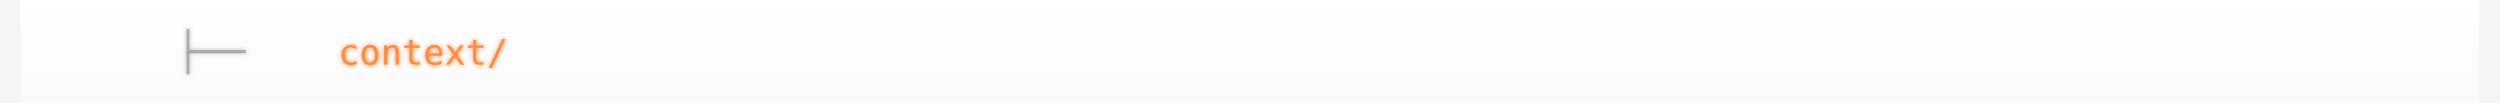
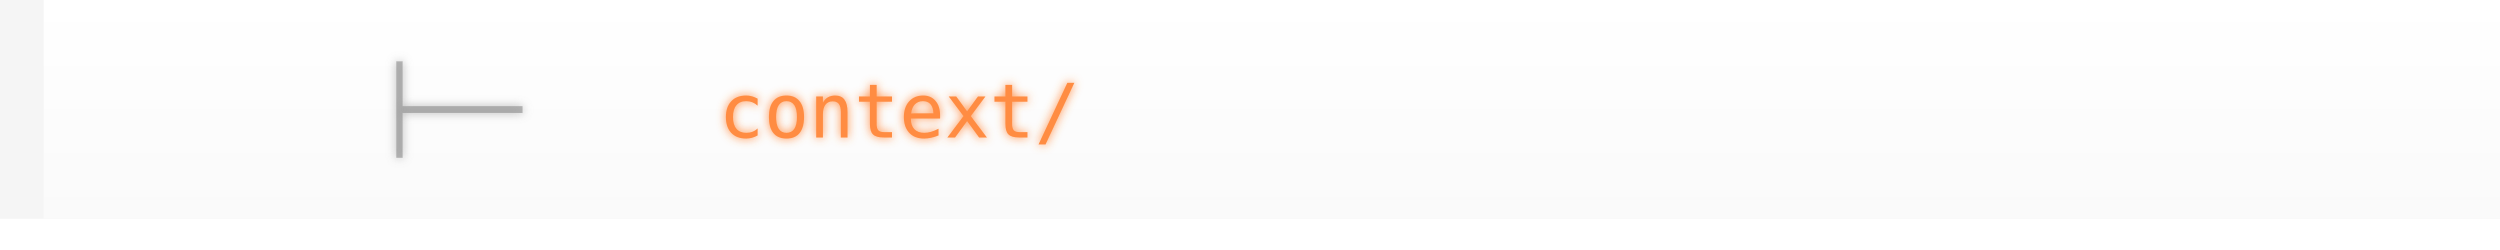
- <svg xmlns="http://www.w3.org/2000/svg" width="850" height="35">
+ <svg xmlns="http://www.w3.org/2000/svg" width="400" height="40" preserveAspectRatio="xMinYMid meet" viewBox="0 0 400 40">
  <defs>
    <filter id="textGlow">
      <feGaussianBlur stdDeviation="0.8" result="coloredBlur" />
      <feMerge>
        <feMergeNode in="coloredBlur" />
        <feMergeNode in="SourceGraphic" />
      </feMerge>
    </filter>
    <linearGradient id="bgGrad" x1="0%" y1="0%" x2="0%" y2="100%">
      <stop offset="0%" style="stop-color:#ffffff;stop-opacity:1" />
      <stop offset="100%" style="stop-color:#fafafa;stop-opacity:1" />
    </linearGradient>
  </defs>
  <rect width="850" height="35" fill="#f5f5f5" />
  <rect x="7" y="0" width="836" height="35" fill="url(#bgGrad)" />
  <rect x="7" y="0" width="836" height="35" fill="#FF8C42" opacity="0">
    <animate attributeName="opacity" values="0;0.02;0" dur="2.5s" repeatCount="indefinite" />
  </rect>
  <g filter="url(#textGlow)">
    <text x="60" y="22" font-family="monospace" font-size="13" fill="#999999" opacity="0.7">
      ├──
    </text>
    <text x="115" y="22" font-family="monospace" font-size="12" fill="#FF8C42">
      context/
      <animate attributeName="opacity" values="1;0.9;1" dur="0.16s" repeatCount="indefinite" />
    </text>
  </g>
</svg>
